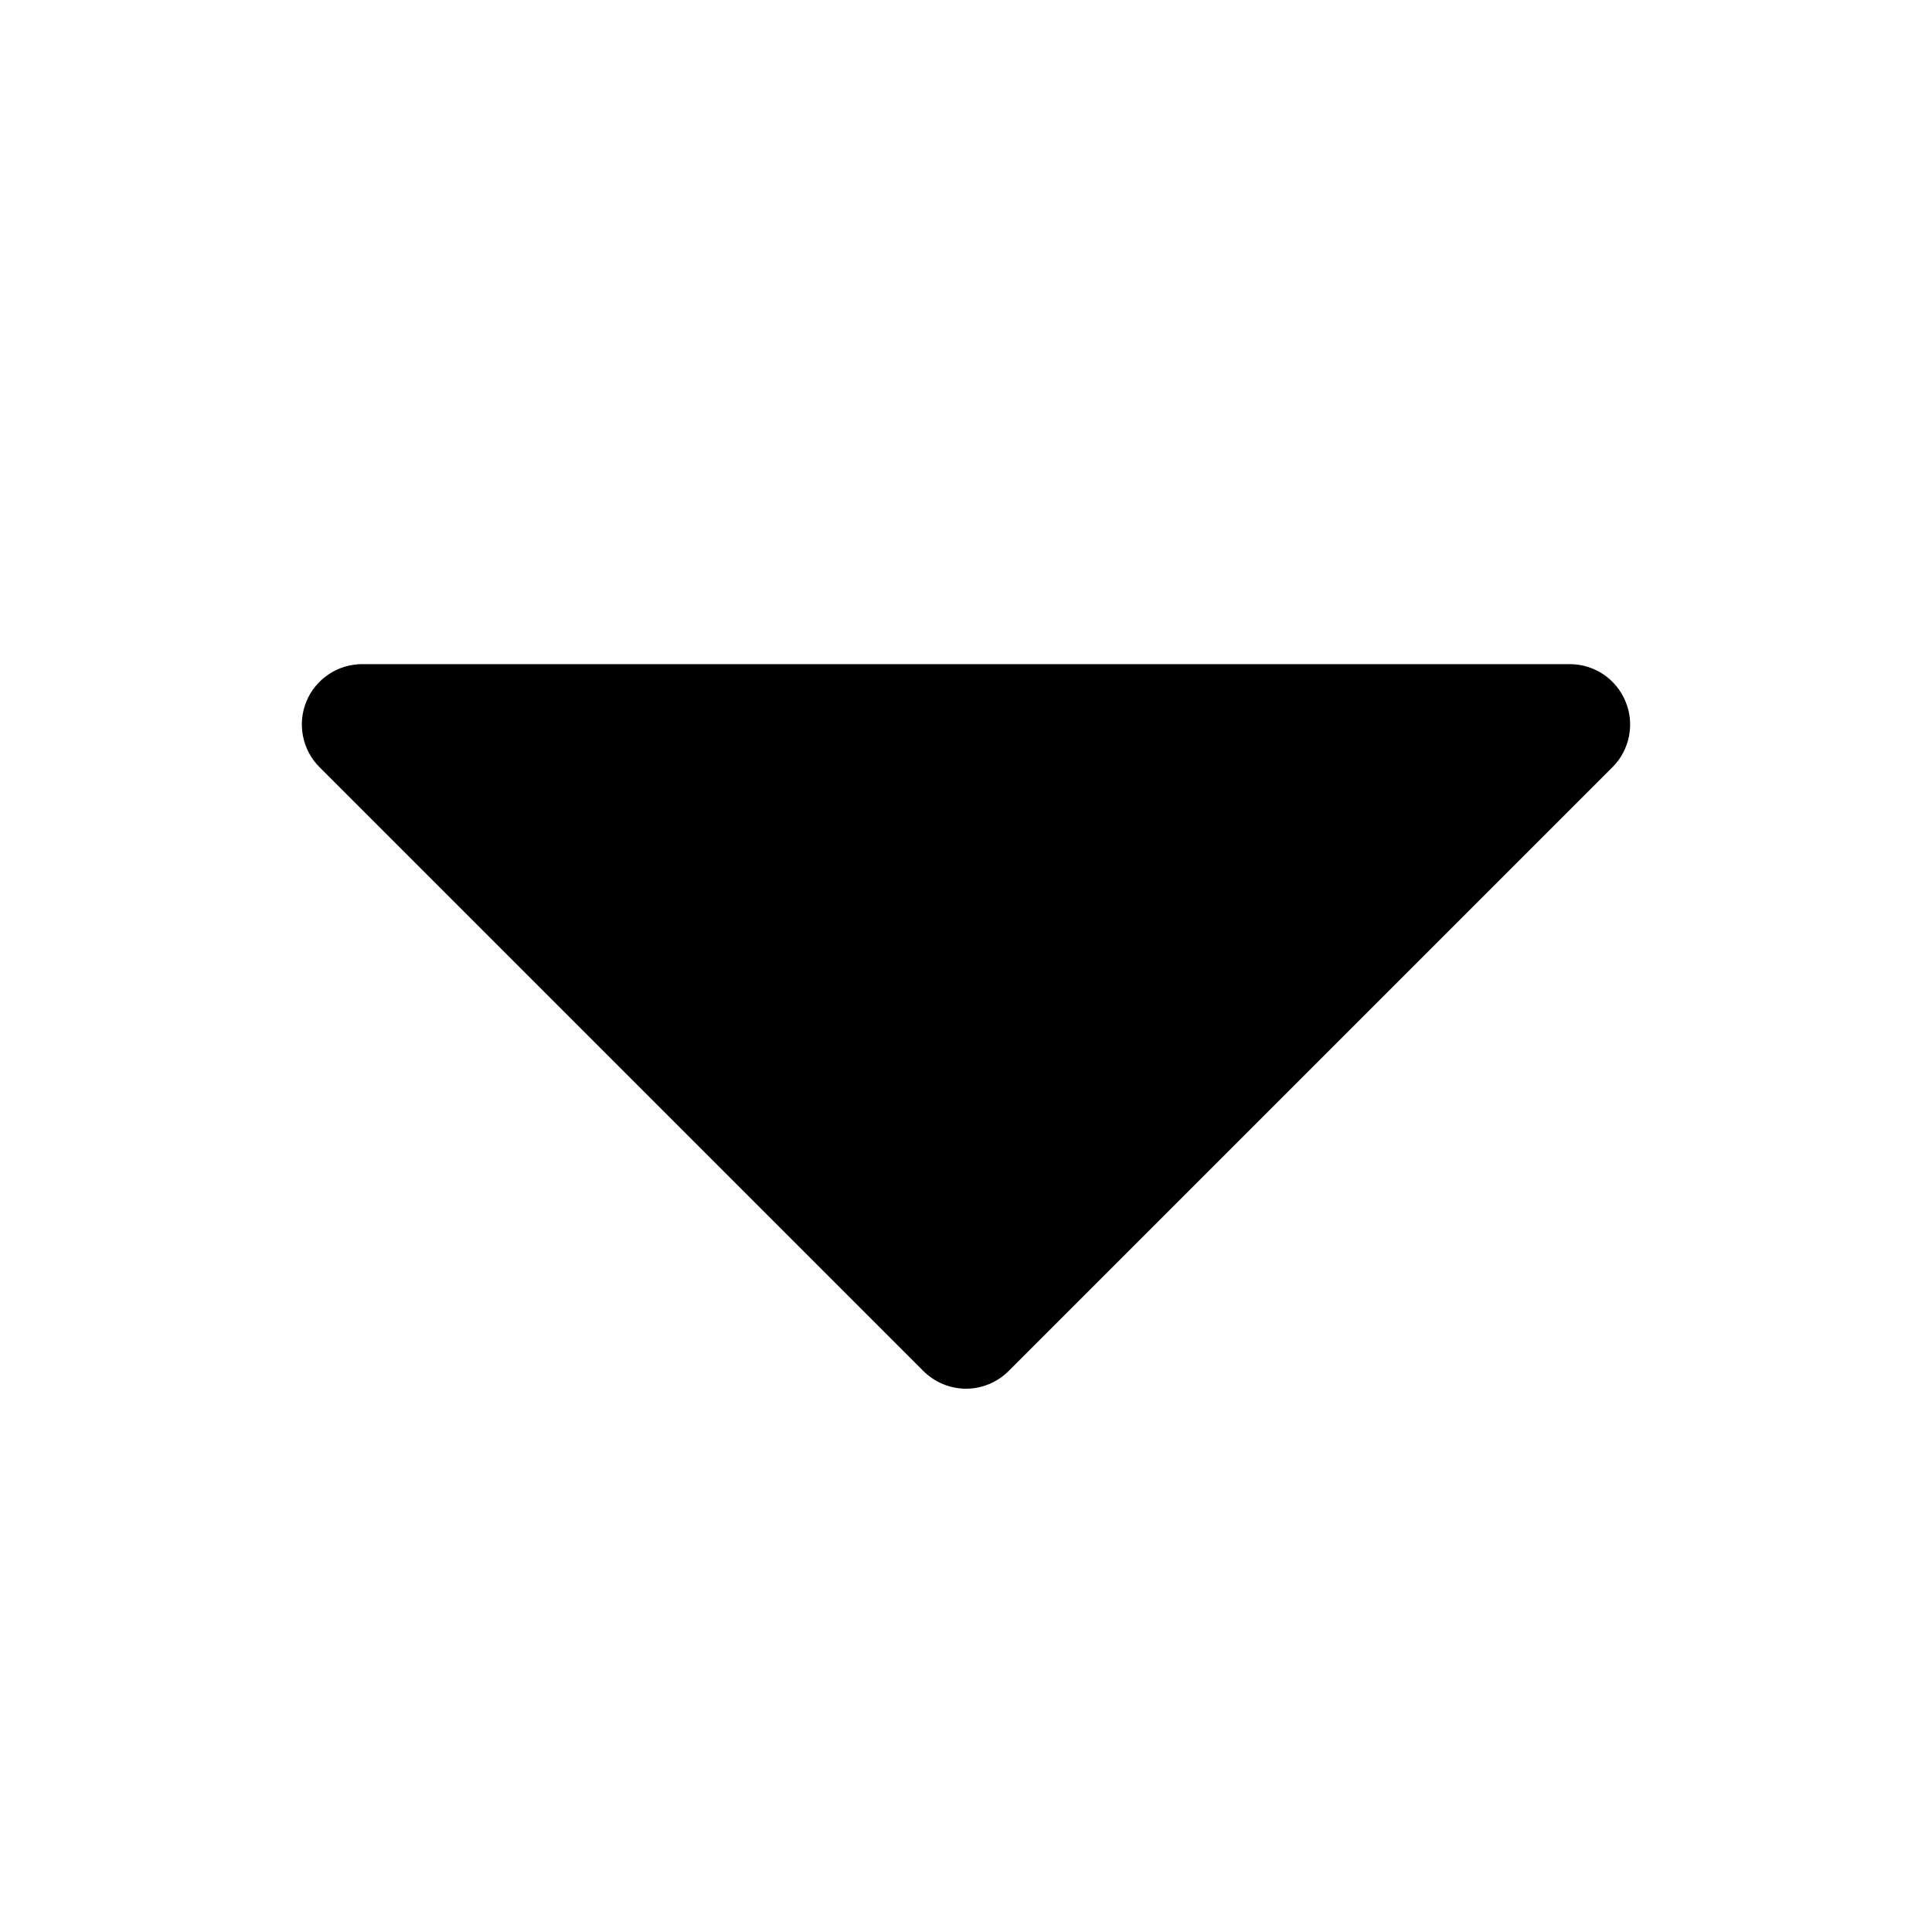
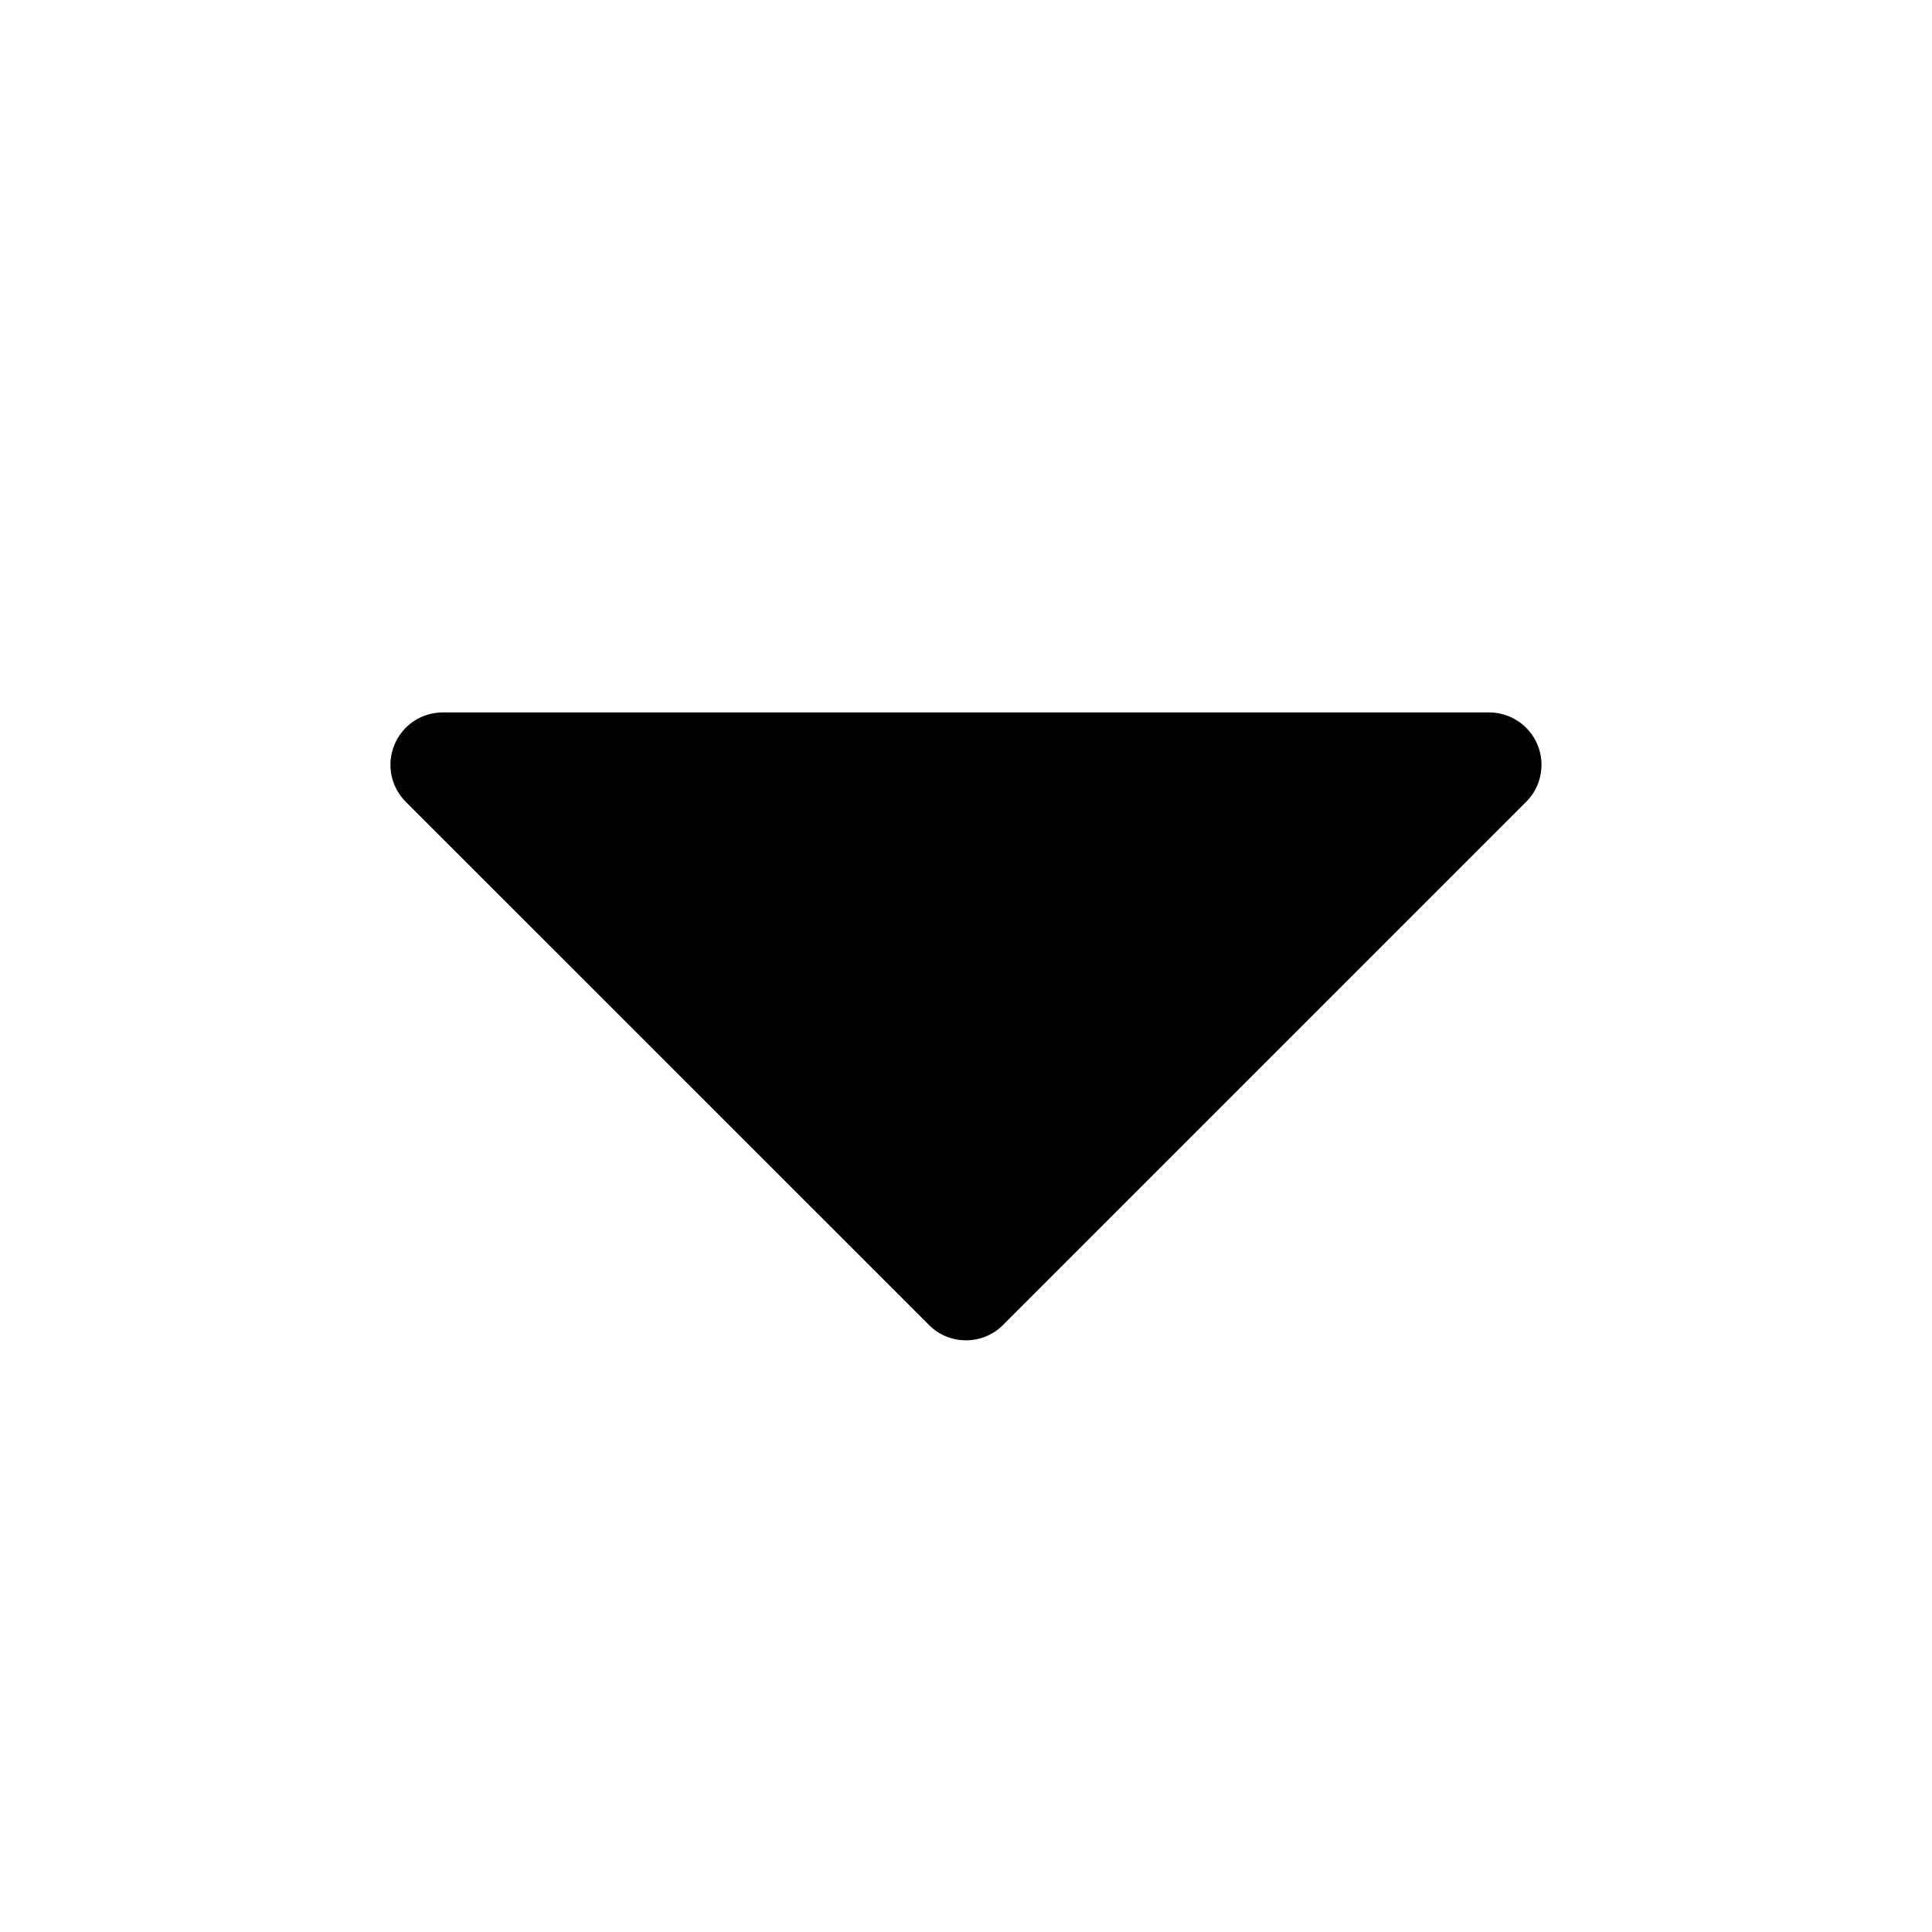
<svg xmlns="http://www.w3.org/2000/svg" width="20" height="20" viewBox="0 0 20 20" fill="none">
-   <path d="M16.827 7.261C16.78 7.147 16.7 7.049 16.597 6.98C16.494 6.912 16.374 6.875 16.25 6.875H3.75C3.626 6.875 3.505 6.912 3.403 6.98C3.3 7.049 3.219 7.146 3.172 7.261C3.125 7.375 3.112 7.501 3.137 7.622C3.161 7.743 3.22 7.855 3.308 7.942L9.558 14.192C9.616 14.25 9.685 14.296 9.761 14.328C9.837 14.359 9.918 14.376 10 14.376C10.082 14.376 10.164 14.359 10.239 14.328C10.315 14.296 10.384 14.25 10.442 14.192L16.692 7.942C16.78 7.855 16.839 7.743 16.863 7.622C16.887 7.501 16.875 7.375 16.827 7.261Z" fill="black" />
+   <path d="M15.916 7.71C15.876 7.611 15.806 7.526 15.717 7.467C15.628 7.407 15.523 7.375 15.416 7.375H4.584C4.476 7.375 4.372 7.407 4.282 7.466C4.193 7.526 4.124 7.611 4.083 7.71C4.042 7.809 4.031 7.918 4.052 8.023C4.073 8.128 4.125 8.224 4.2 8.3L9.617 13.716C9.667 13.767 9.727 13.807 9.792 13.834C9.858 13.861 9.929 13.875 10 13.875C10.071 13.875 10.142 13.861 10.207 13.834C10.273 13.807 10.333 13.767 10.383 13.716L15.799 8.3C15.875 8.224 15.927 8.128 15.947 8.023C15.968 7.918 15.958 7.809 15.916 7.71Z" fill="black" />
</svg>
